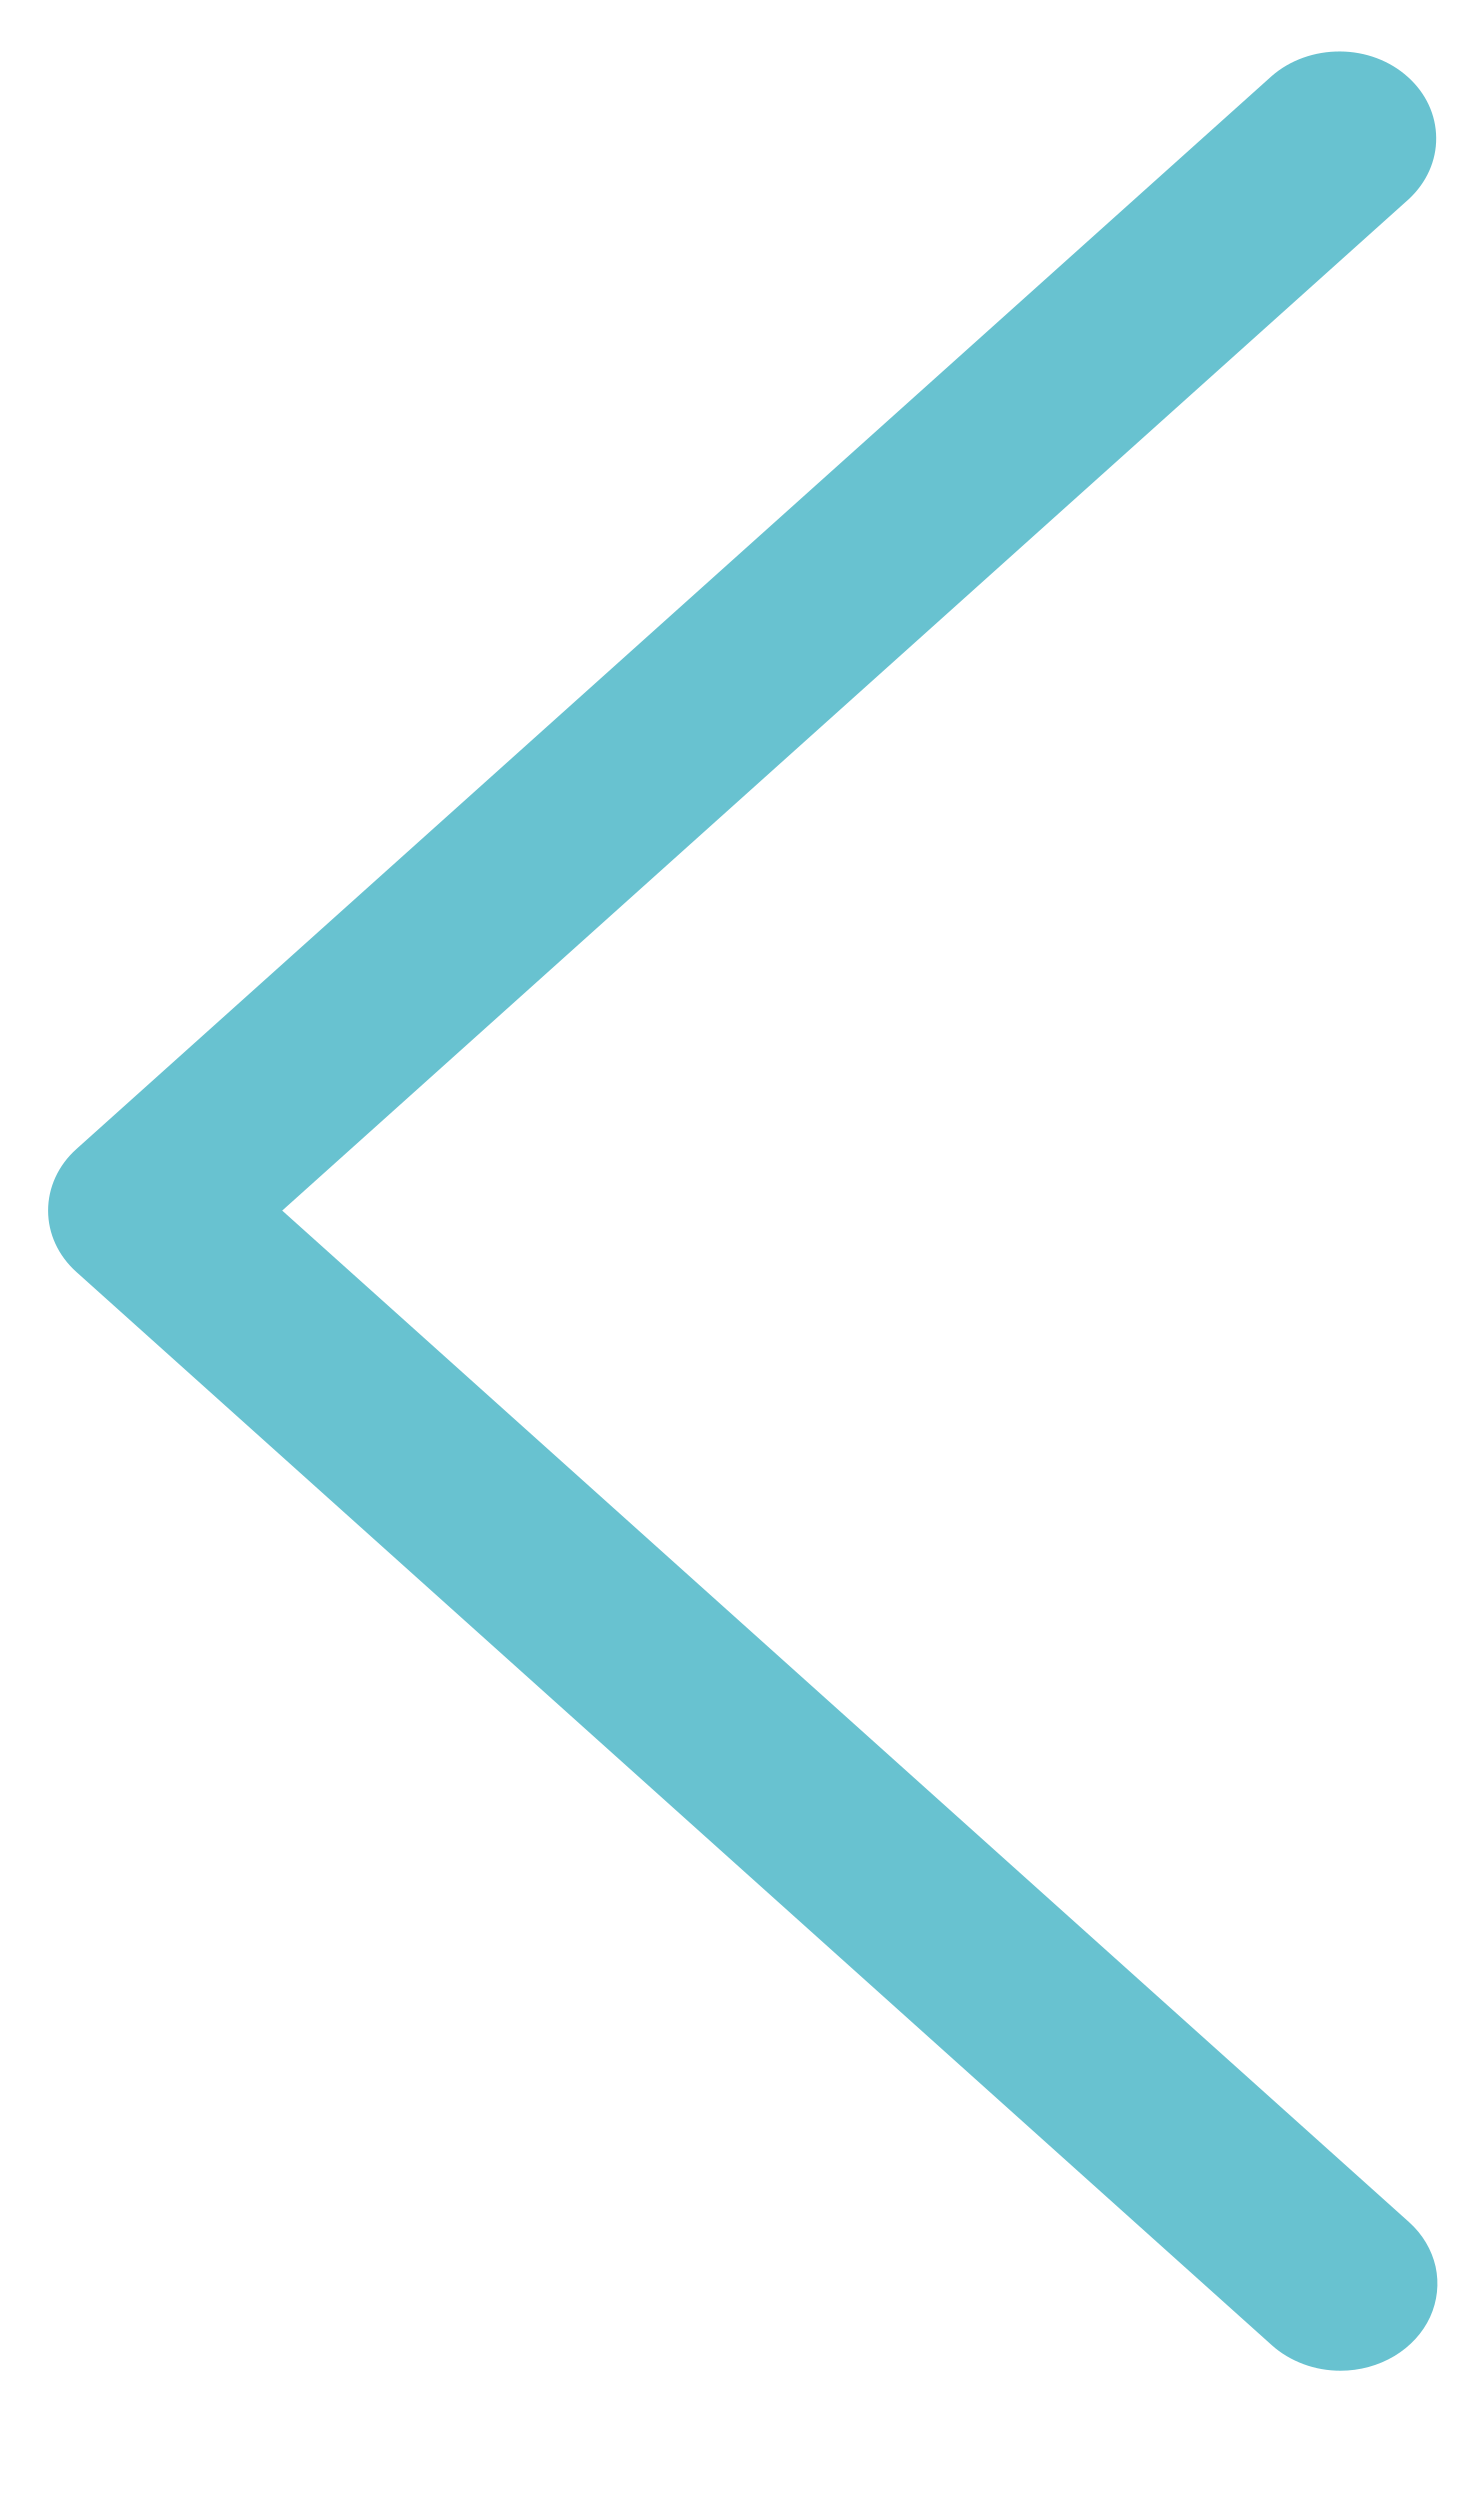
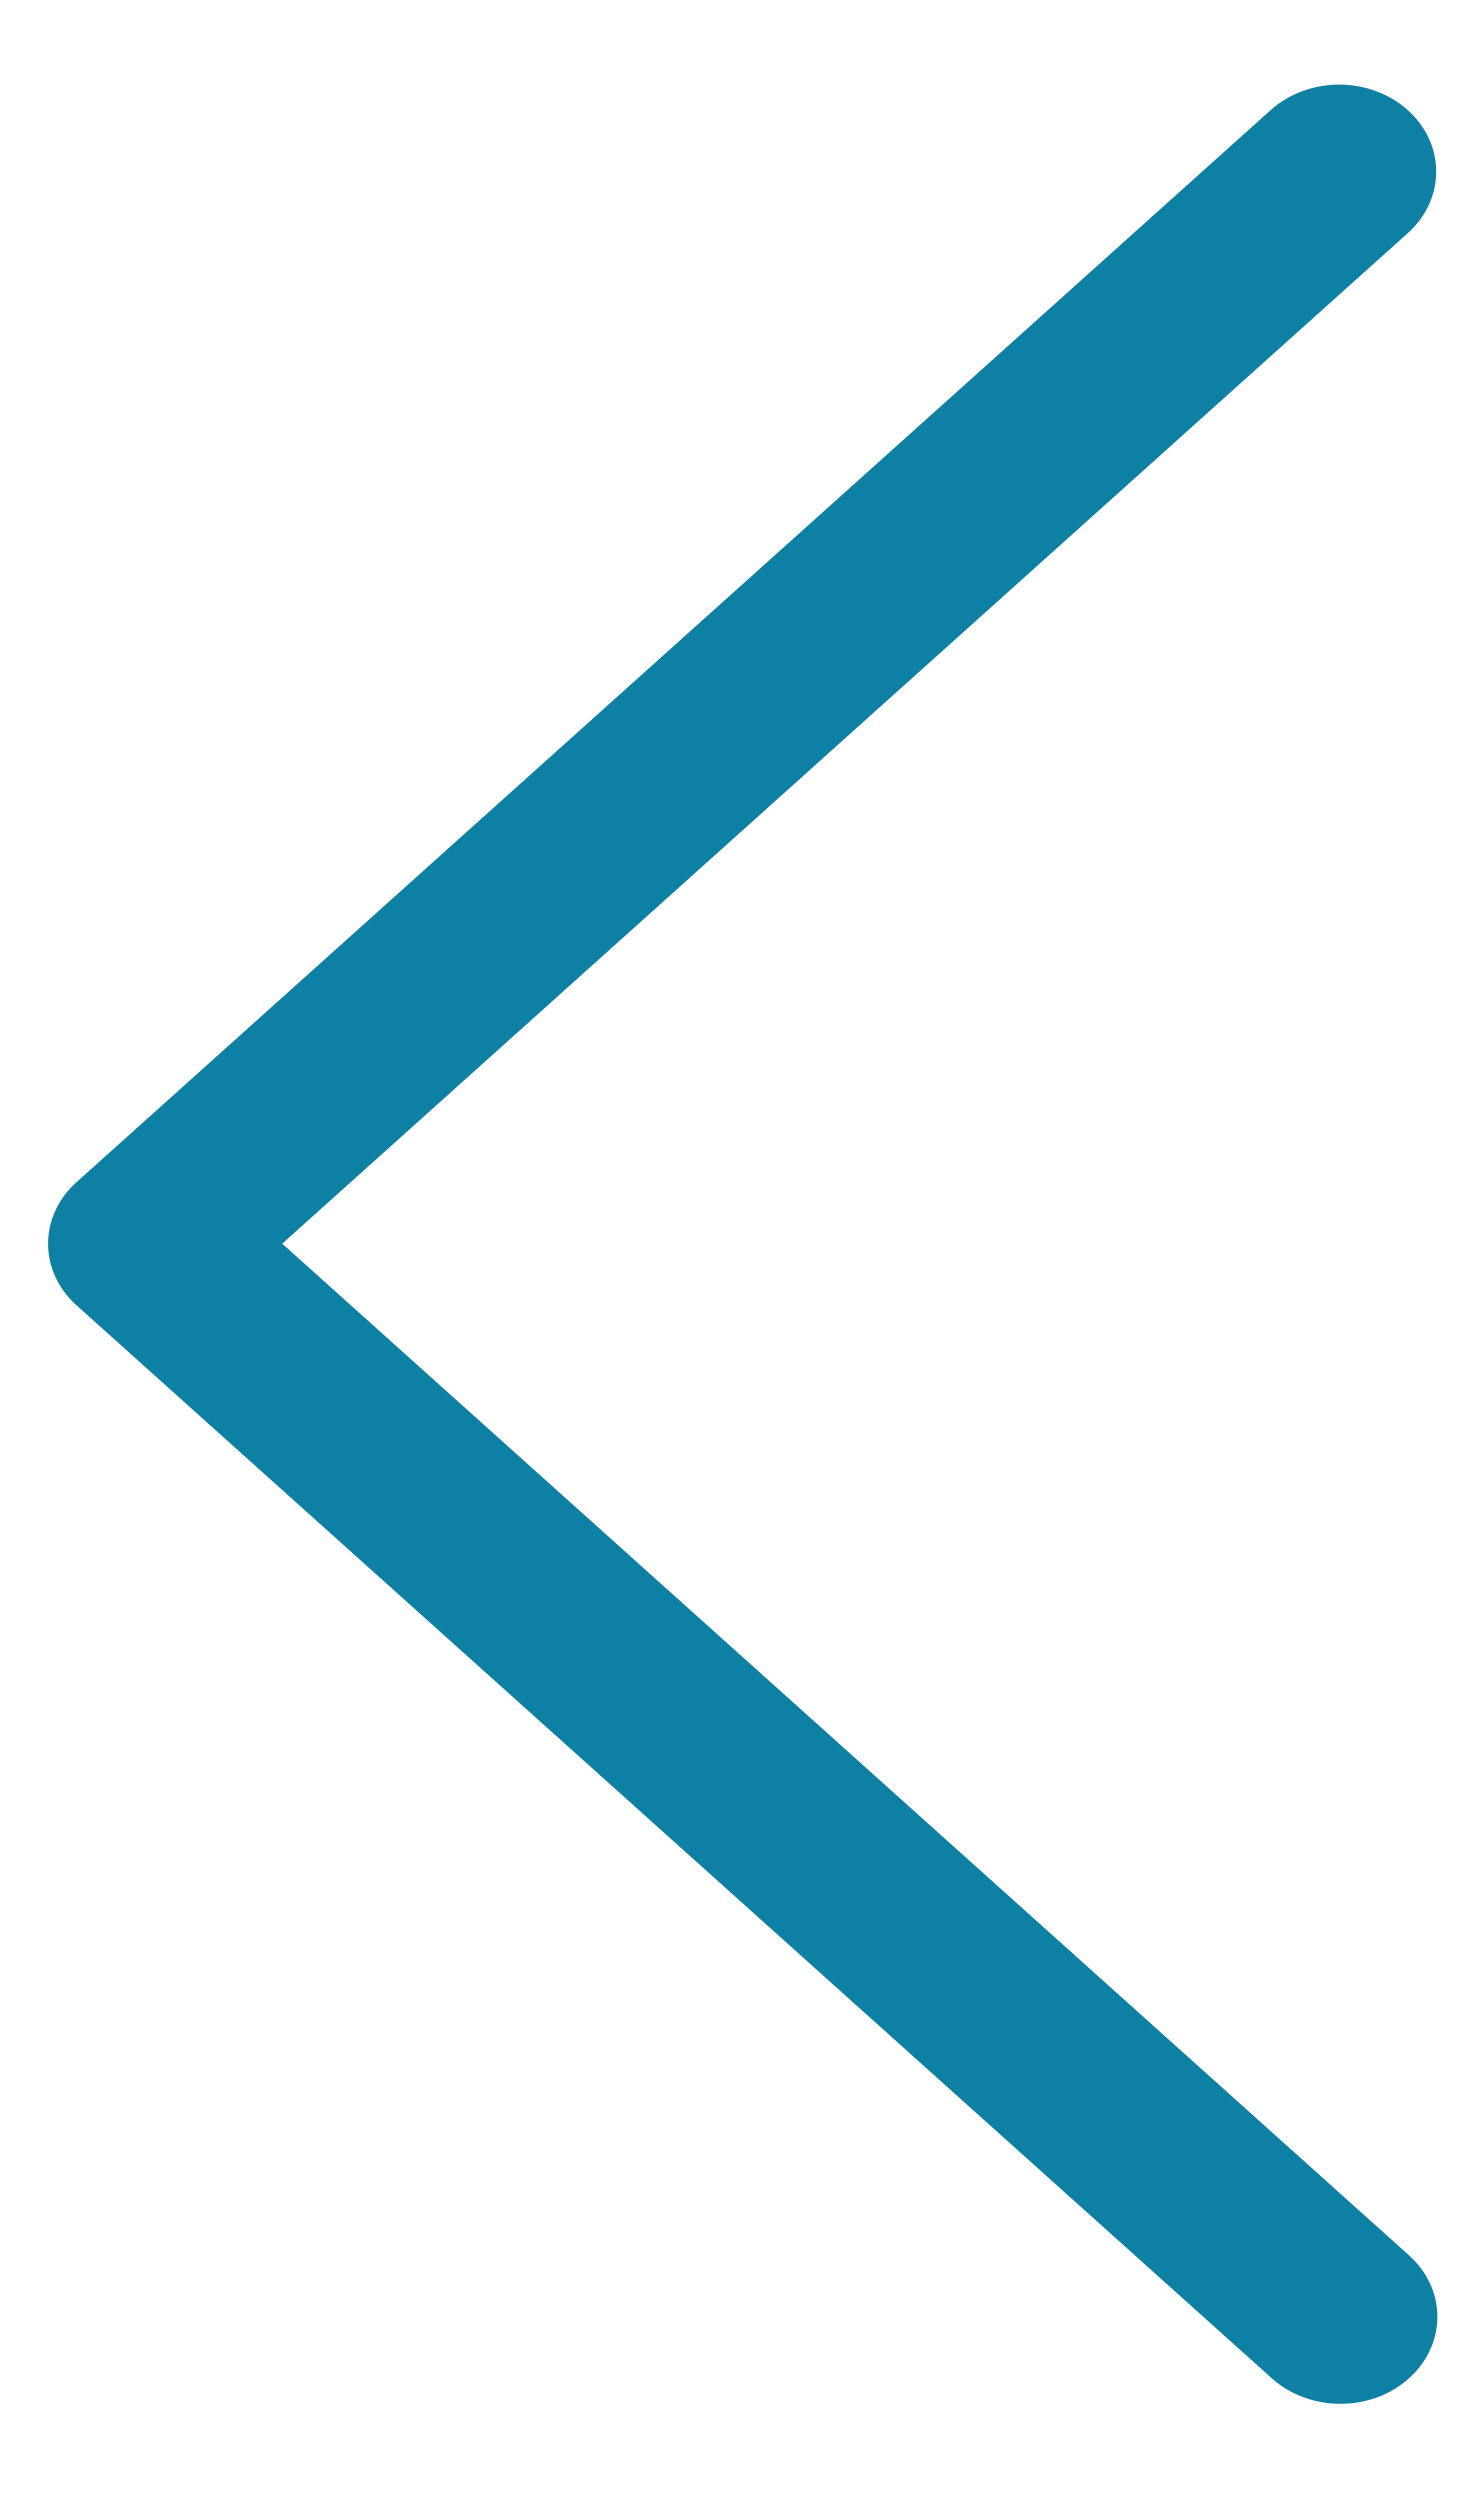
<svg xmlns="http://www.w3.org/2000/svg" width="10" height="17" viewBox="0 0 10 17" fill="none">
-   <path d="M9.115 16.121C9.246 16.121 9.373 16.086 9.482 16.021C9.59 15.956 9.675 15.864 9.725 15.755C9.774 15.647 9.787 15.528 9.762 15.413C9.736 15.299 9.674 15.193 9.581 15.11L1.919 8.232L9.581 1.353C9.701 1.241 9.768 1.092 9.766 0.937C9.765 0.781 9.696 0.633 9.573 0.523C9.451 0.413 9.286 0.351 9.113 0.35C8.94 0.349 8.773 0.408 8.649 0.516L0.52 7.813C0.396 7.924 0.327 8.075 0.327 8.232C0.327 8.389 0.396 8.539 0.52 8.65L8.649 15.948C8.71 16.003 8.783 16.046 8.863 16.076C8.943 16.106 9.029 16.121 9.115 16.121Z" fill="#68C2D0" />
+   <path d="M9.115 16.346C9.246 16.346 9.373 16.312 9.481 16.247C9.59 16.181 9.674 16.089 9.724 15.981C9.774 15.873 9.787 15.754 9.762 15.639C9.736 15.524 9.673 15.418 9.581 15.336L1.919 8.457L9.581 1.578C9.701 1.467 9.768 1.317 9.766 1.162C9.765 1.007 9.695 0.858 9.573 0.749C9.451 0.639 9.285 0.577 9.113 0.575C8.94 0.574 8.773 0.634 8.649 0.741L0.52 8.039C0.396 8.15 0.327 8.3 0.327 8.457C0.327 8.614 0.396 8.765 0.52 8.876L8.649 16.173C8.71 16.228 8.783 16.272 8.863 16.301C8.943 16.331 9.028 16.346 9.115 16.346Z" fill="#0E80A4" />
</svg>
